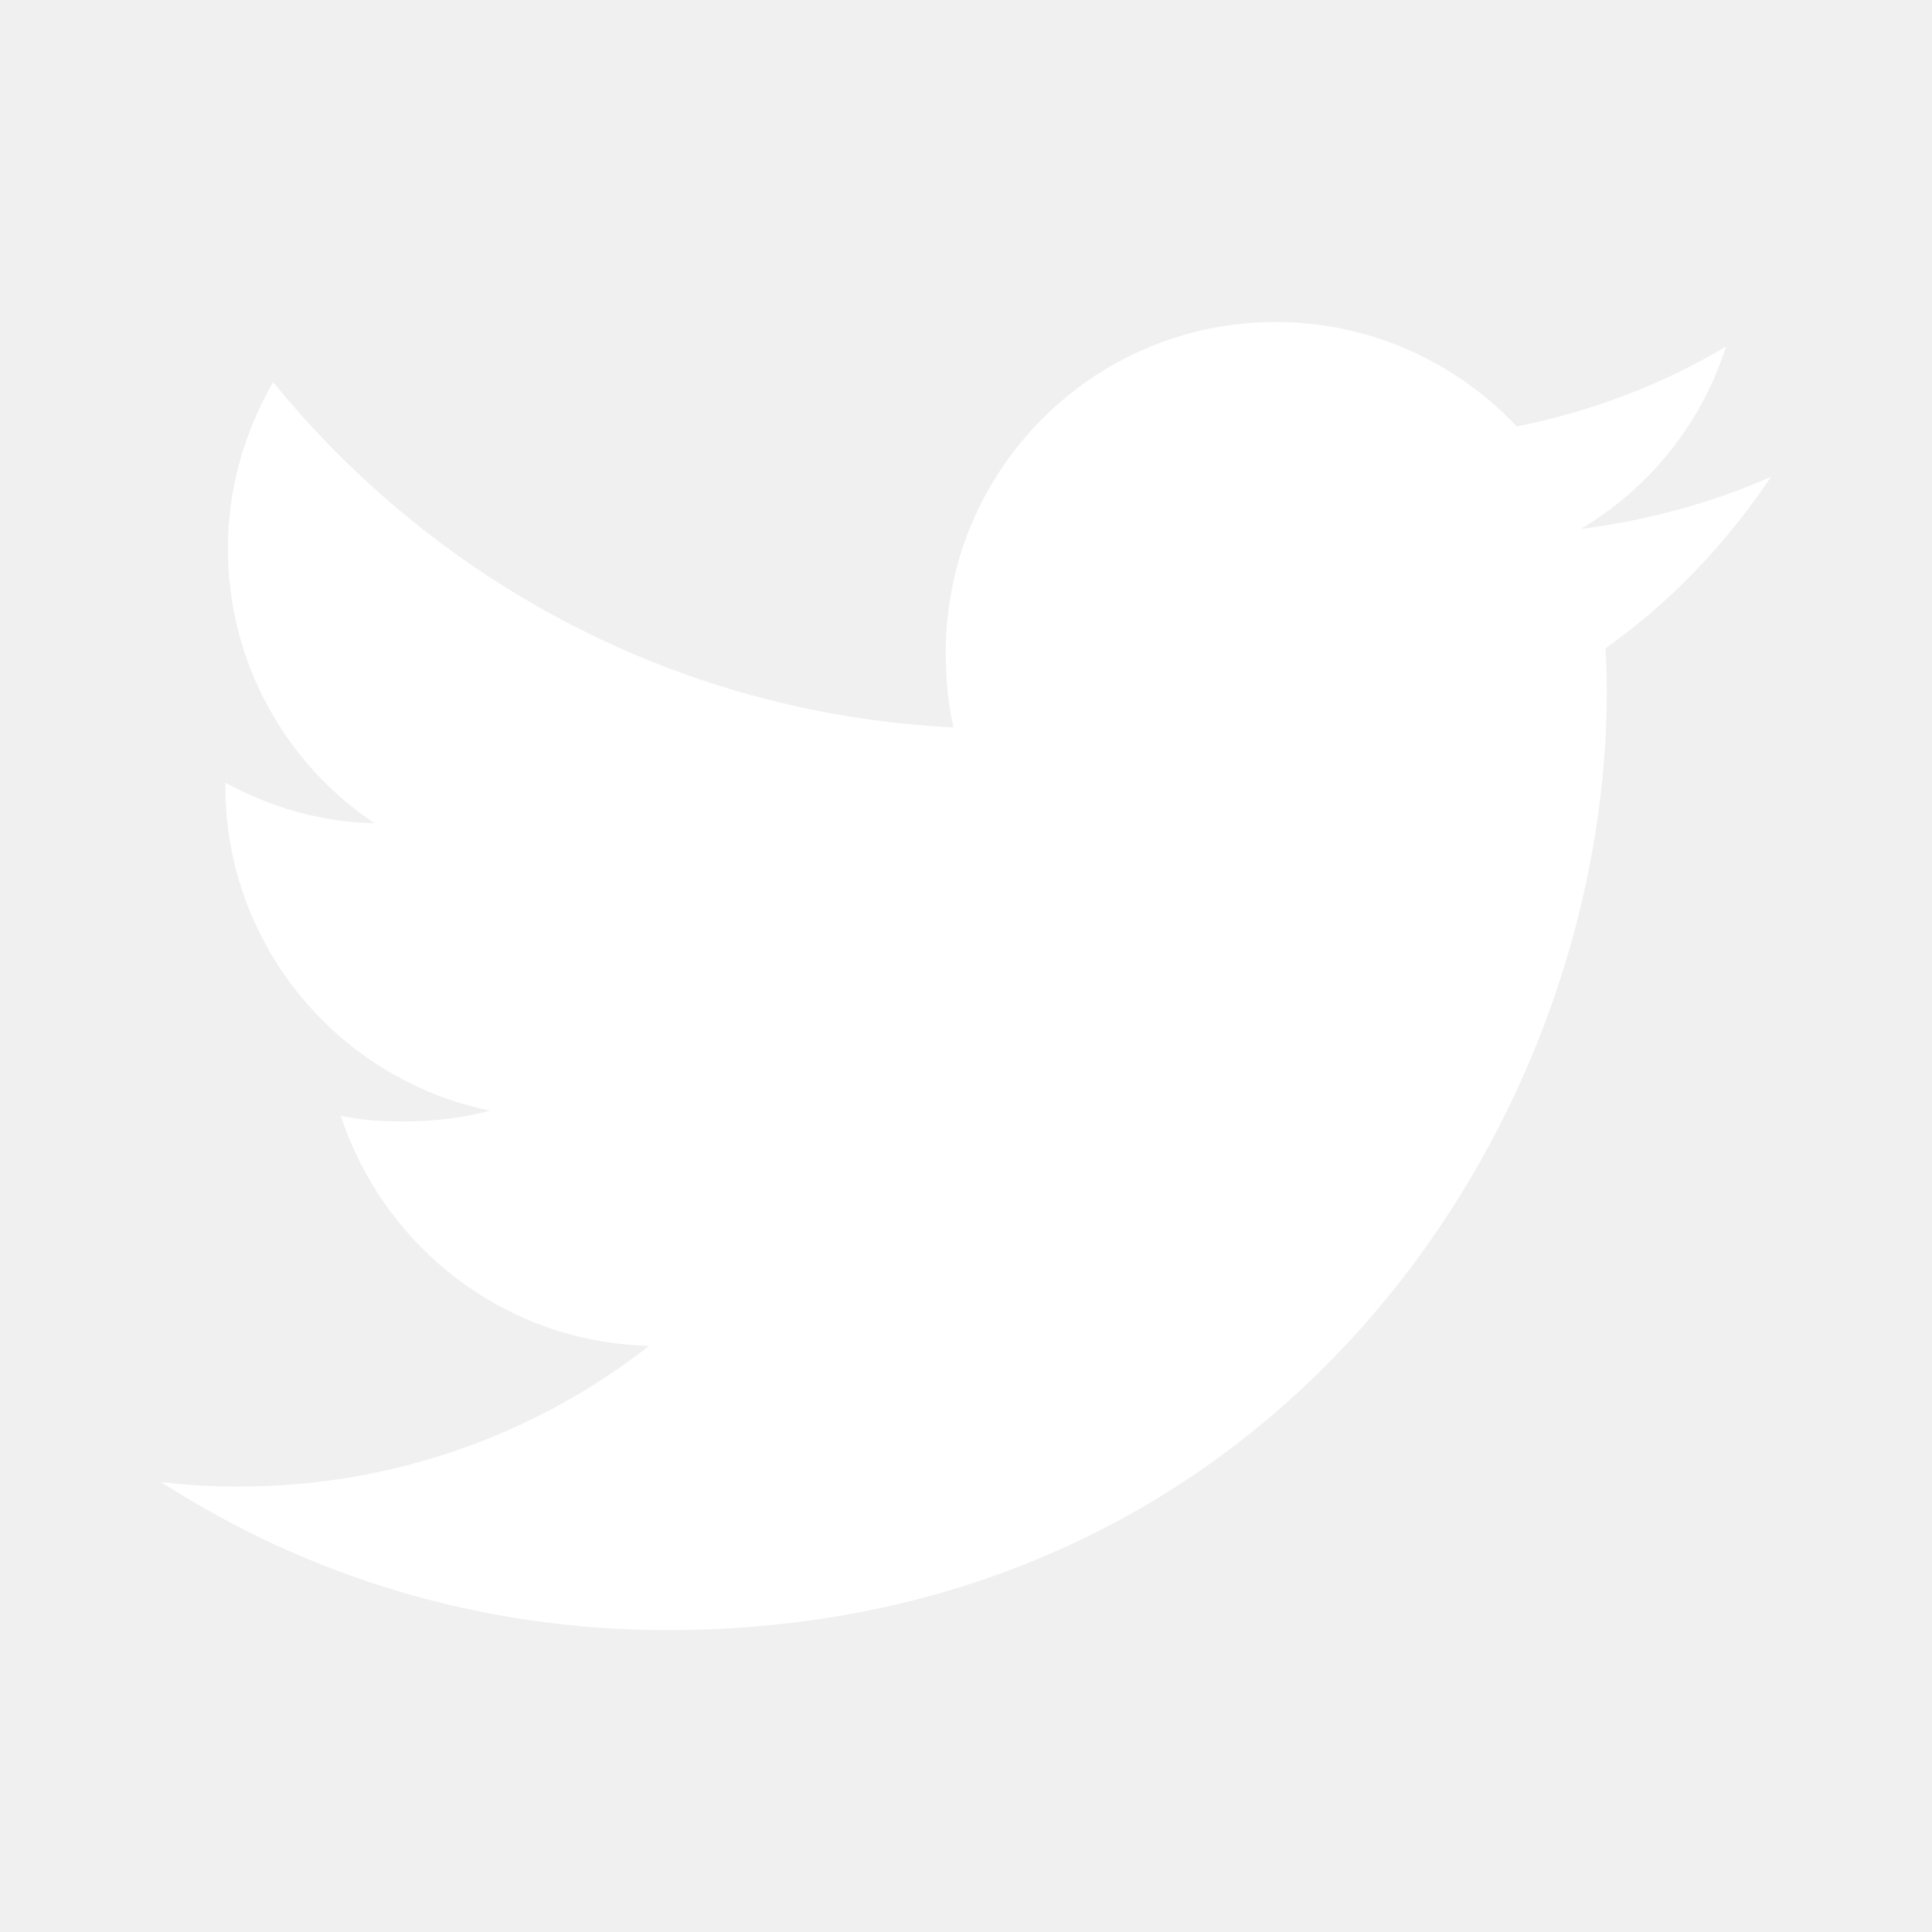
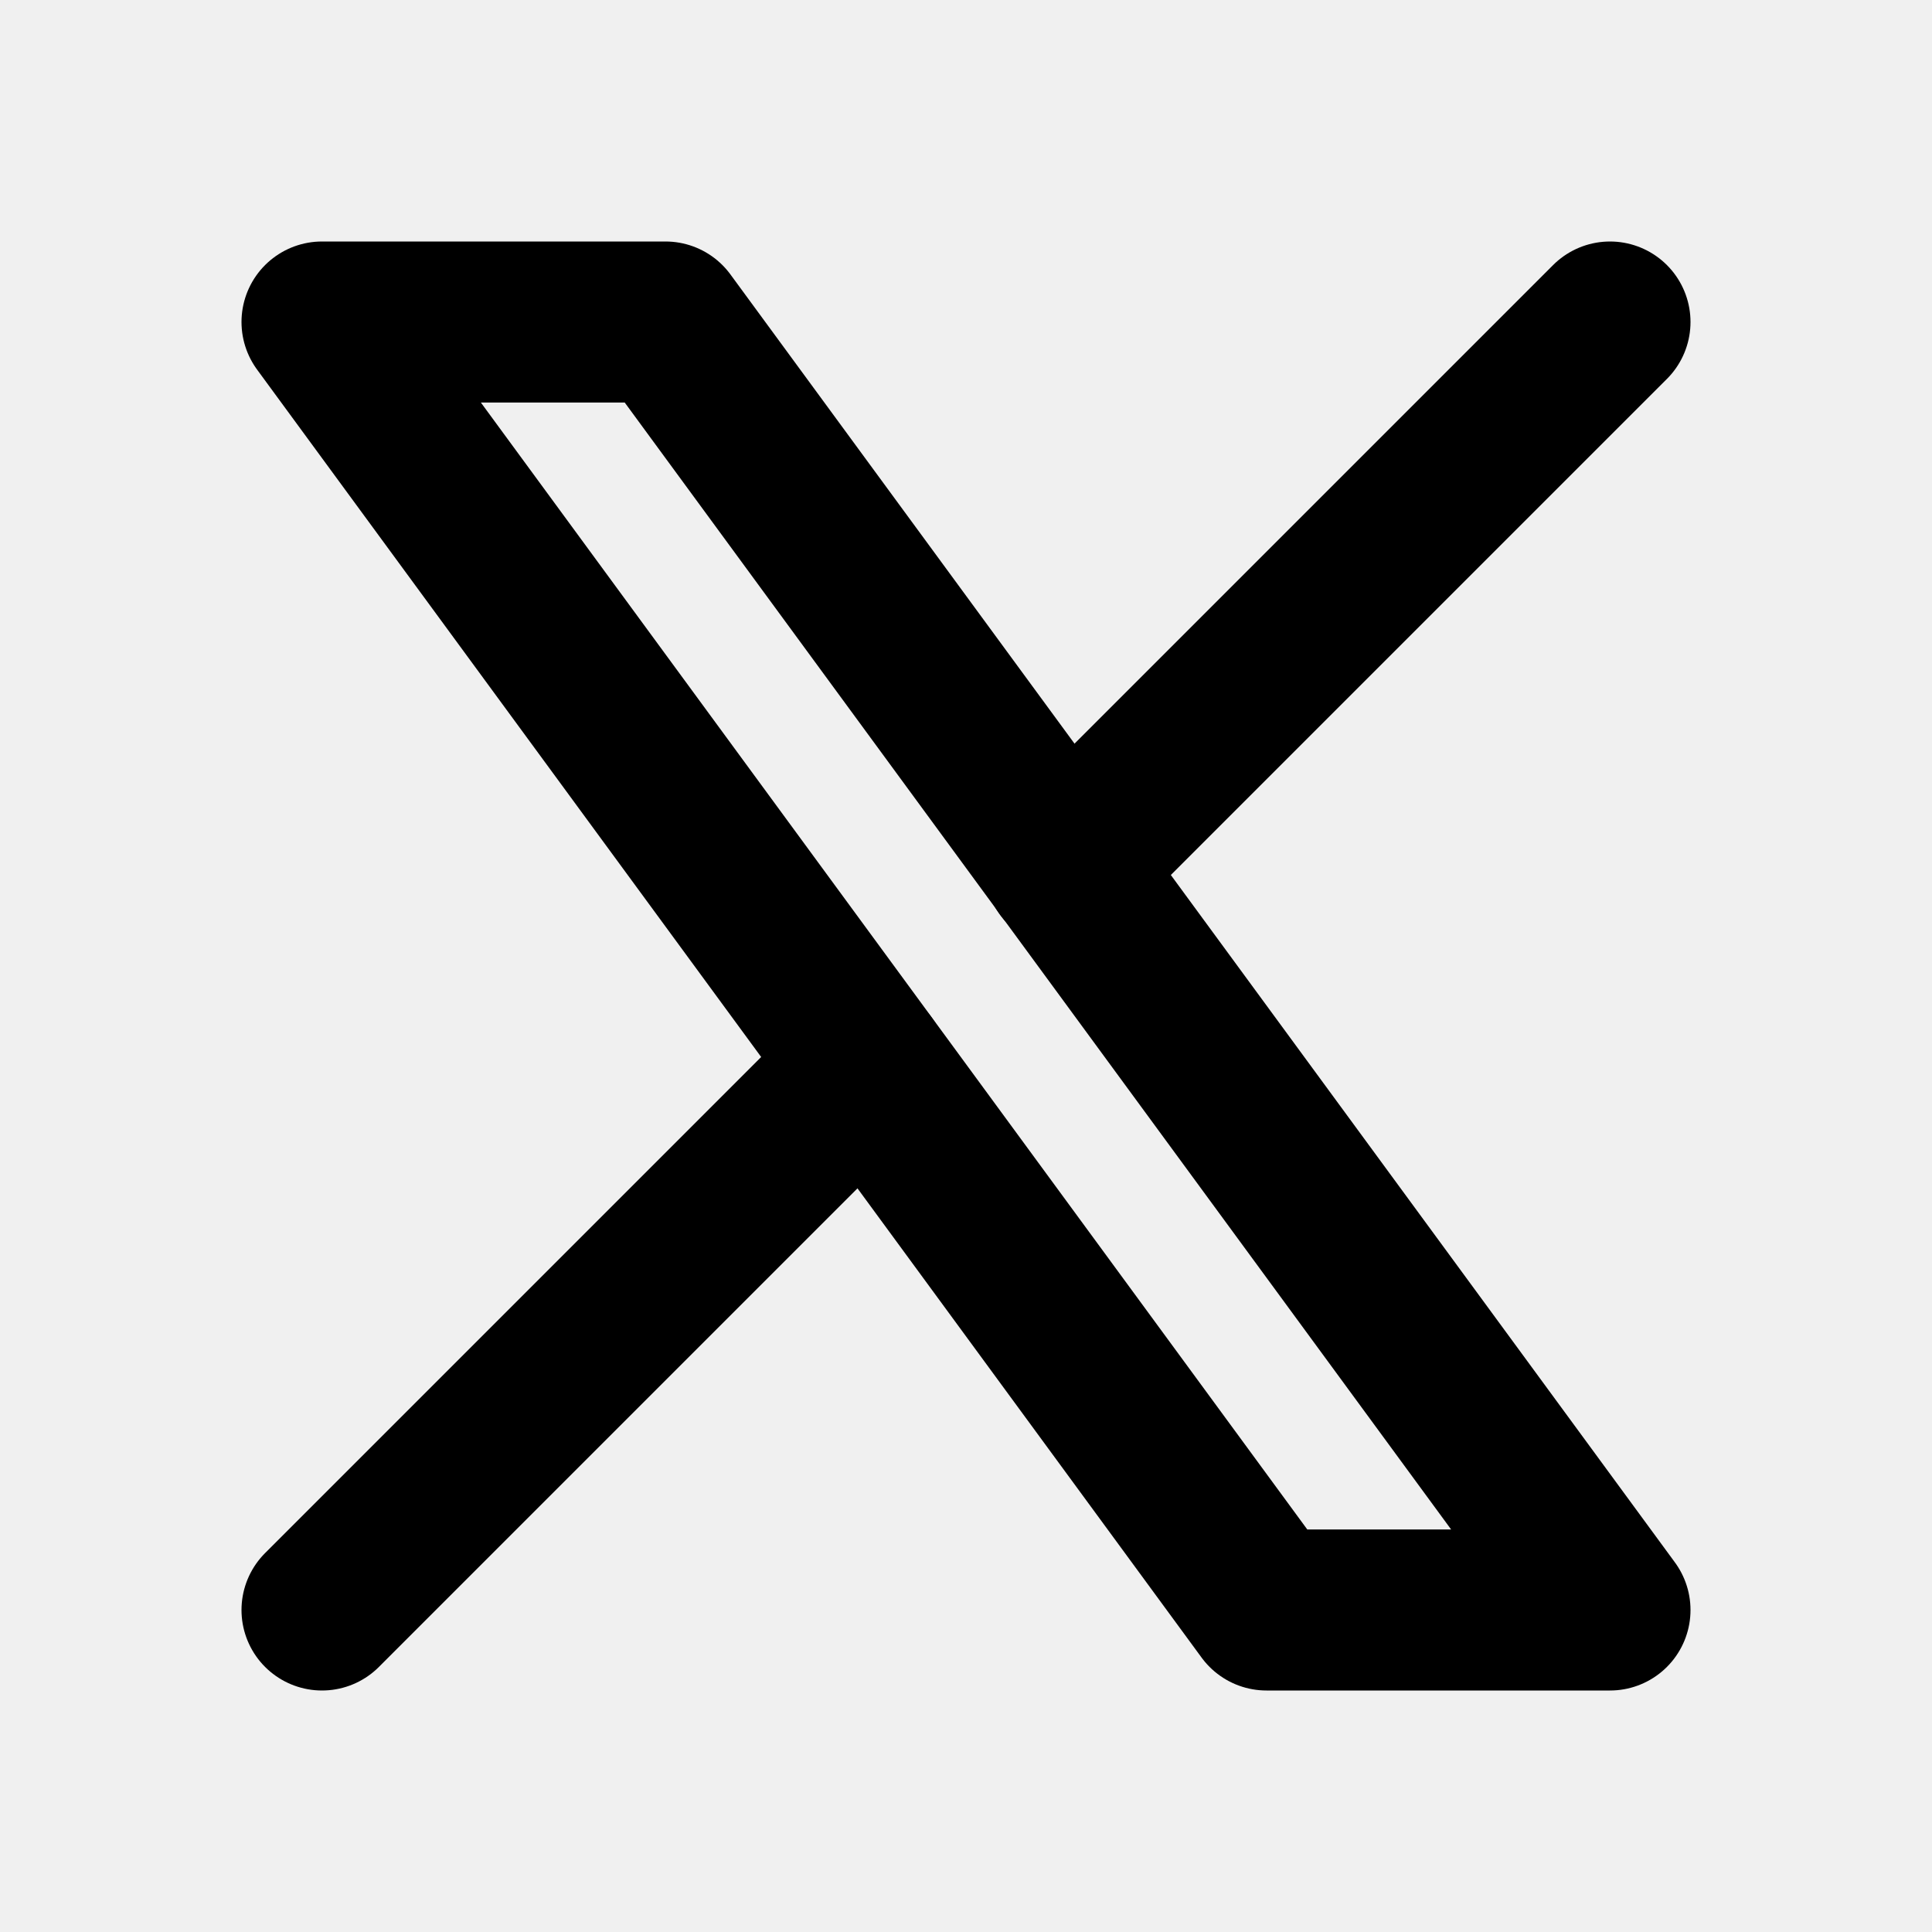
- <svg xmlns="http://www.w3.org/2000/svg" width="24" height="24" viewBox="0 0 24 24" fill="none">
-   <path d="M22 5.924C21.256 6.25 20.464 6.466 19.637 6.571C20.488 6.064 21.136 5.266 21.441 4.305C20.649 4.777 19.774 5.111 18.841 5.298C18.089 4.496 17.016 4 15.846 4C13.576 4 11.749 5.843 11.749 8.101C11.749 8.426 11.776 8.739 11.844 9.036C8.435 8.87 5.419 7.236 3.393 4.747C3.039 5.361 2.831 6.064 2.831 6.82C2.831 8.24 3.562 9.499 4.652 10.227C3.994 10.215 3.348 10.024 2.8 9.723C2.8 9.735 2.8 9.751 2.8 9.768C2.8 11.76 4.221 13.415 6.085 13.796C5.751 13.887 5.388 13.931 5.01 13.931C4.747 13.931 4.482 13.916 4.234 13.861C4.765 15.485 6.272 16.679 8.065 16.718C6.67 17.809 4.899 18.466 2.981 18.466C2.645 18.466 2.322 18.451 2 18.41C3.816 19.581 5.969 20.25 8.29 20.25C15.835 20.25 19.96 14 19.96 8.582C19.96 8.401 19.954 8.226 19.945 8.053C20.759 7.475 21.442 6.754 22 5.924Z" fill="white" />
+ <svg xmlns="http://www.w3.org/2000/svg" width="24" height="24" viewBox="0 0 24 24" fill="none" stroke="currentColor" stroke-width="2" stroke-linecap="round" stroke-linejoin="round" class="icon icon-tabler icons-tabler-outline icon-tabler-brand-x">
+   <path stroke="none" d="M0 0h24v24H0z" fill="none" />
+   <path d="M4 4l11.733 16h4.267l-11.733 -16z" />
+   <path d="M4 20l6.768 -6.768m2.46 -2.46l6.772 -6.772" />
</svg>
